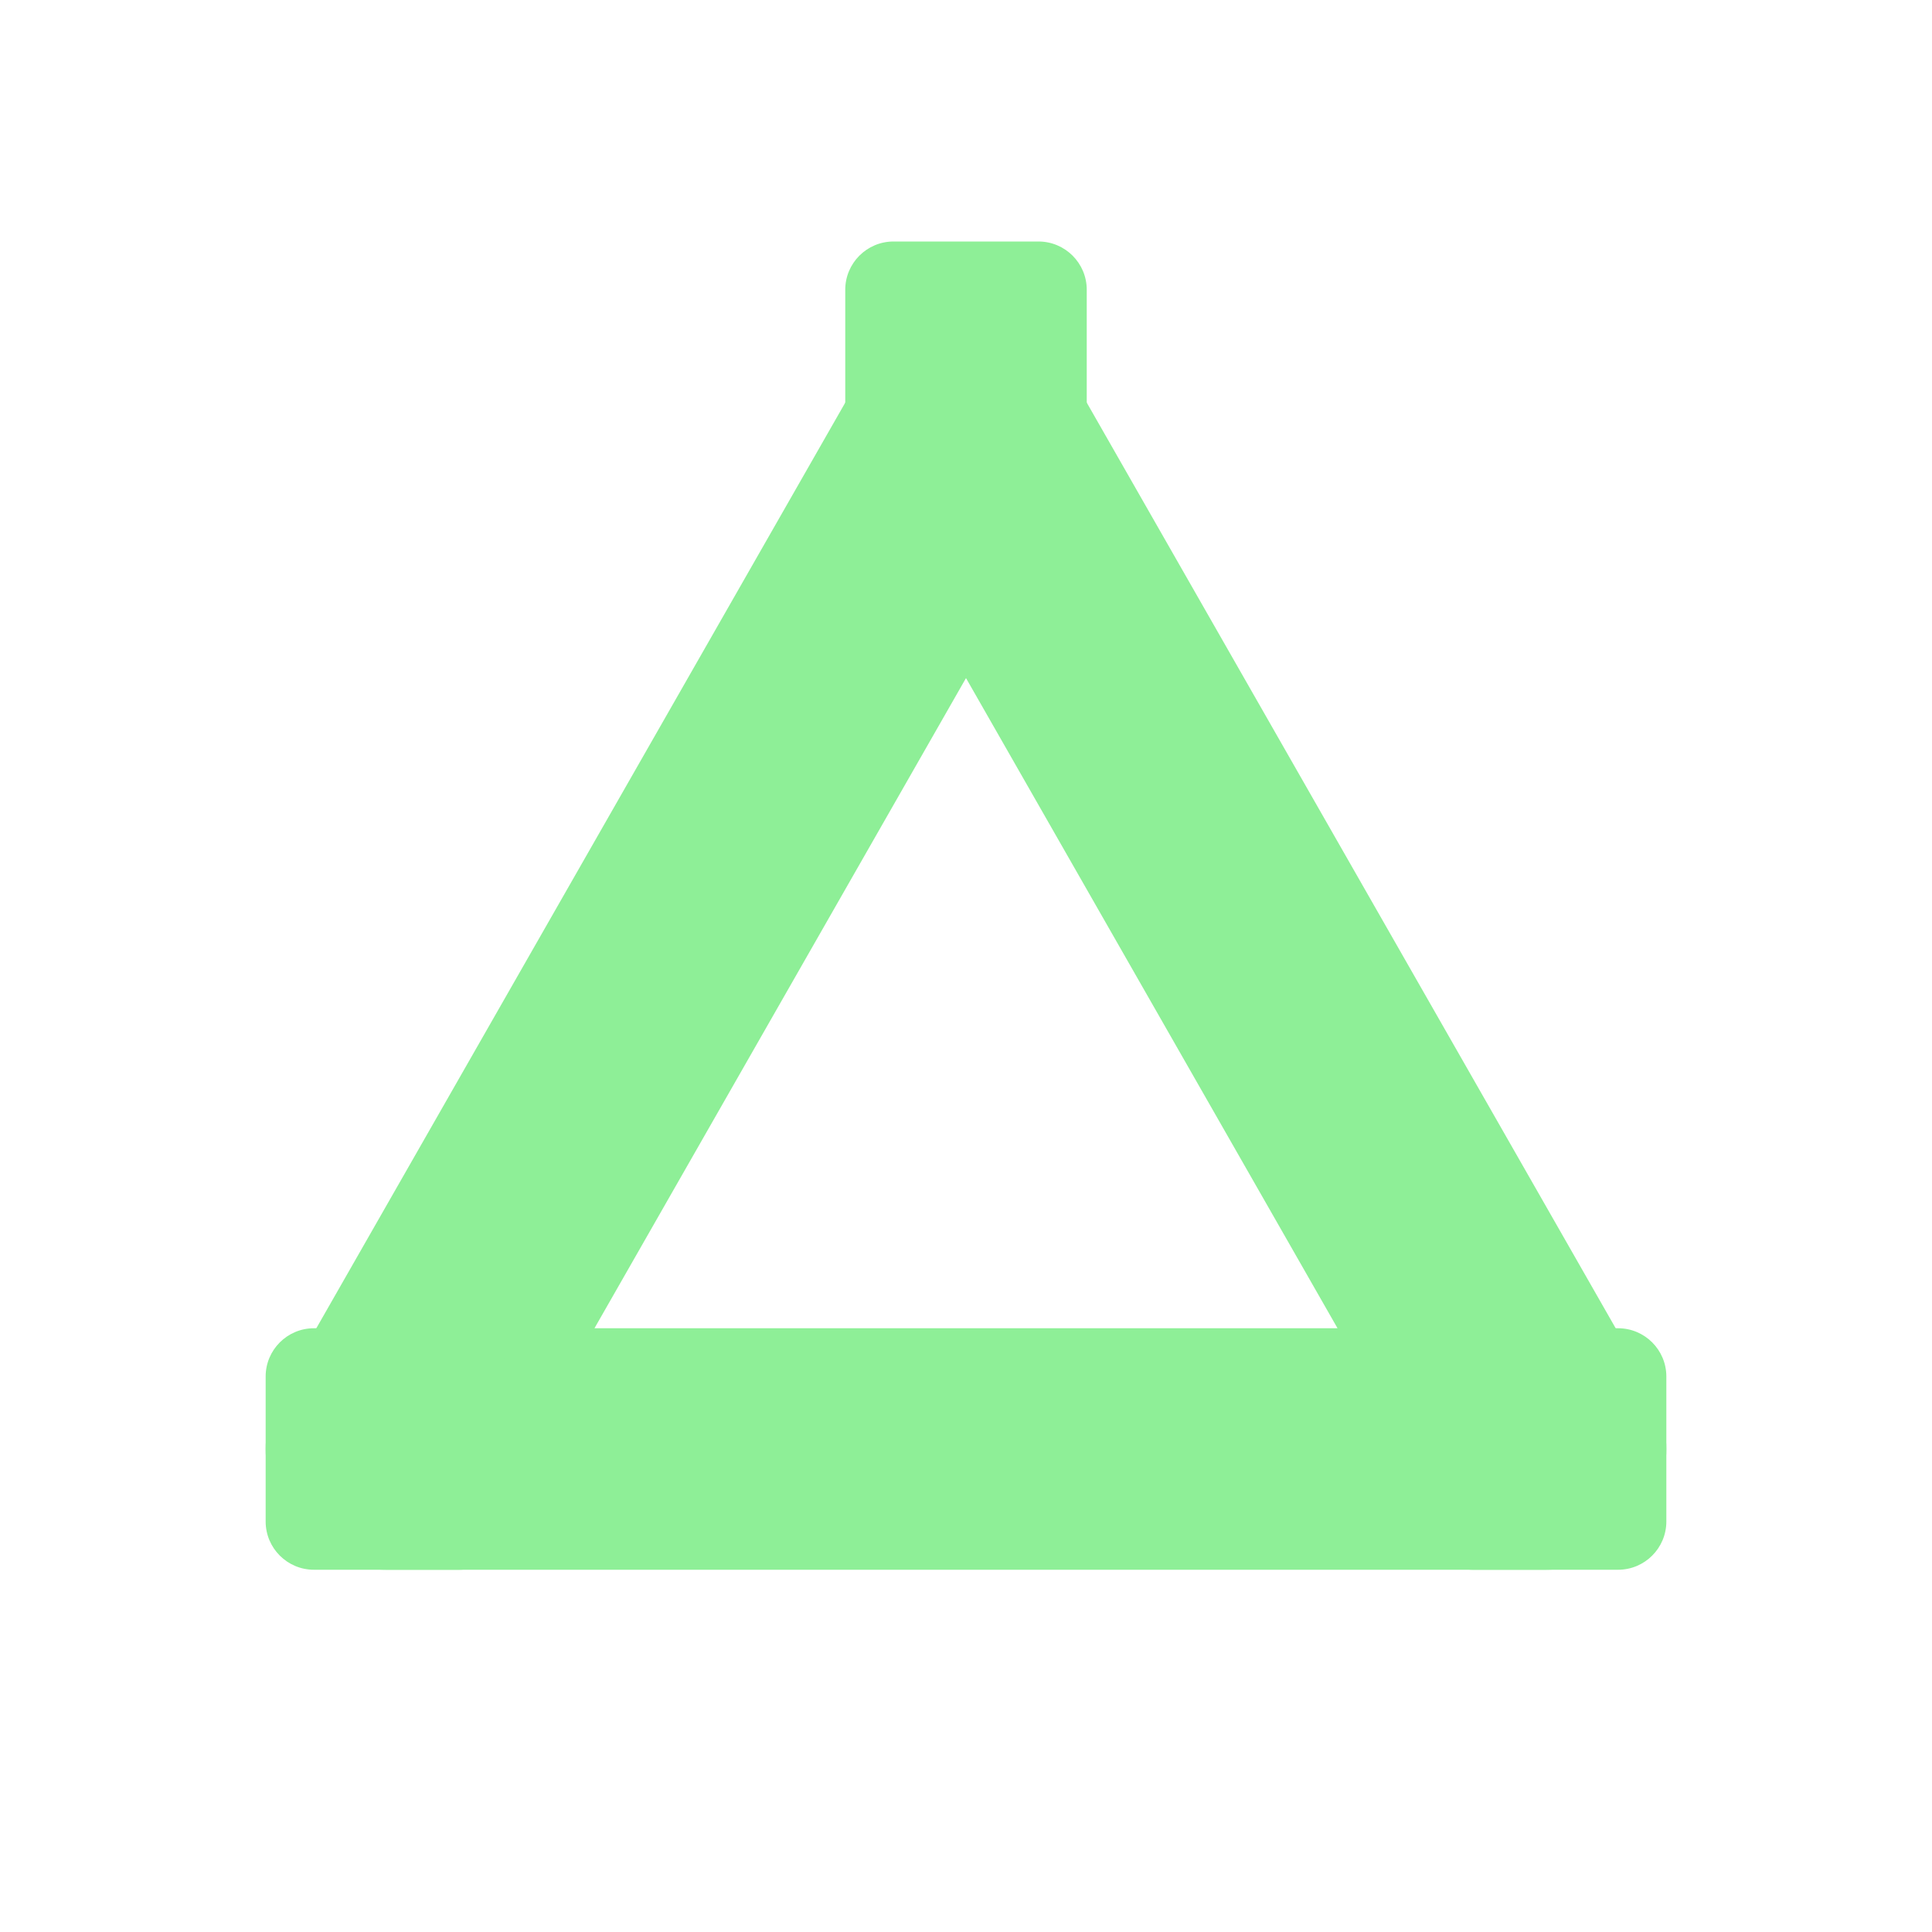
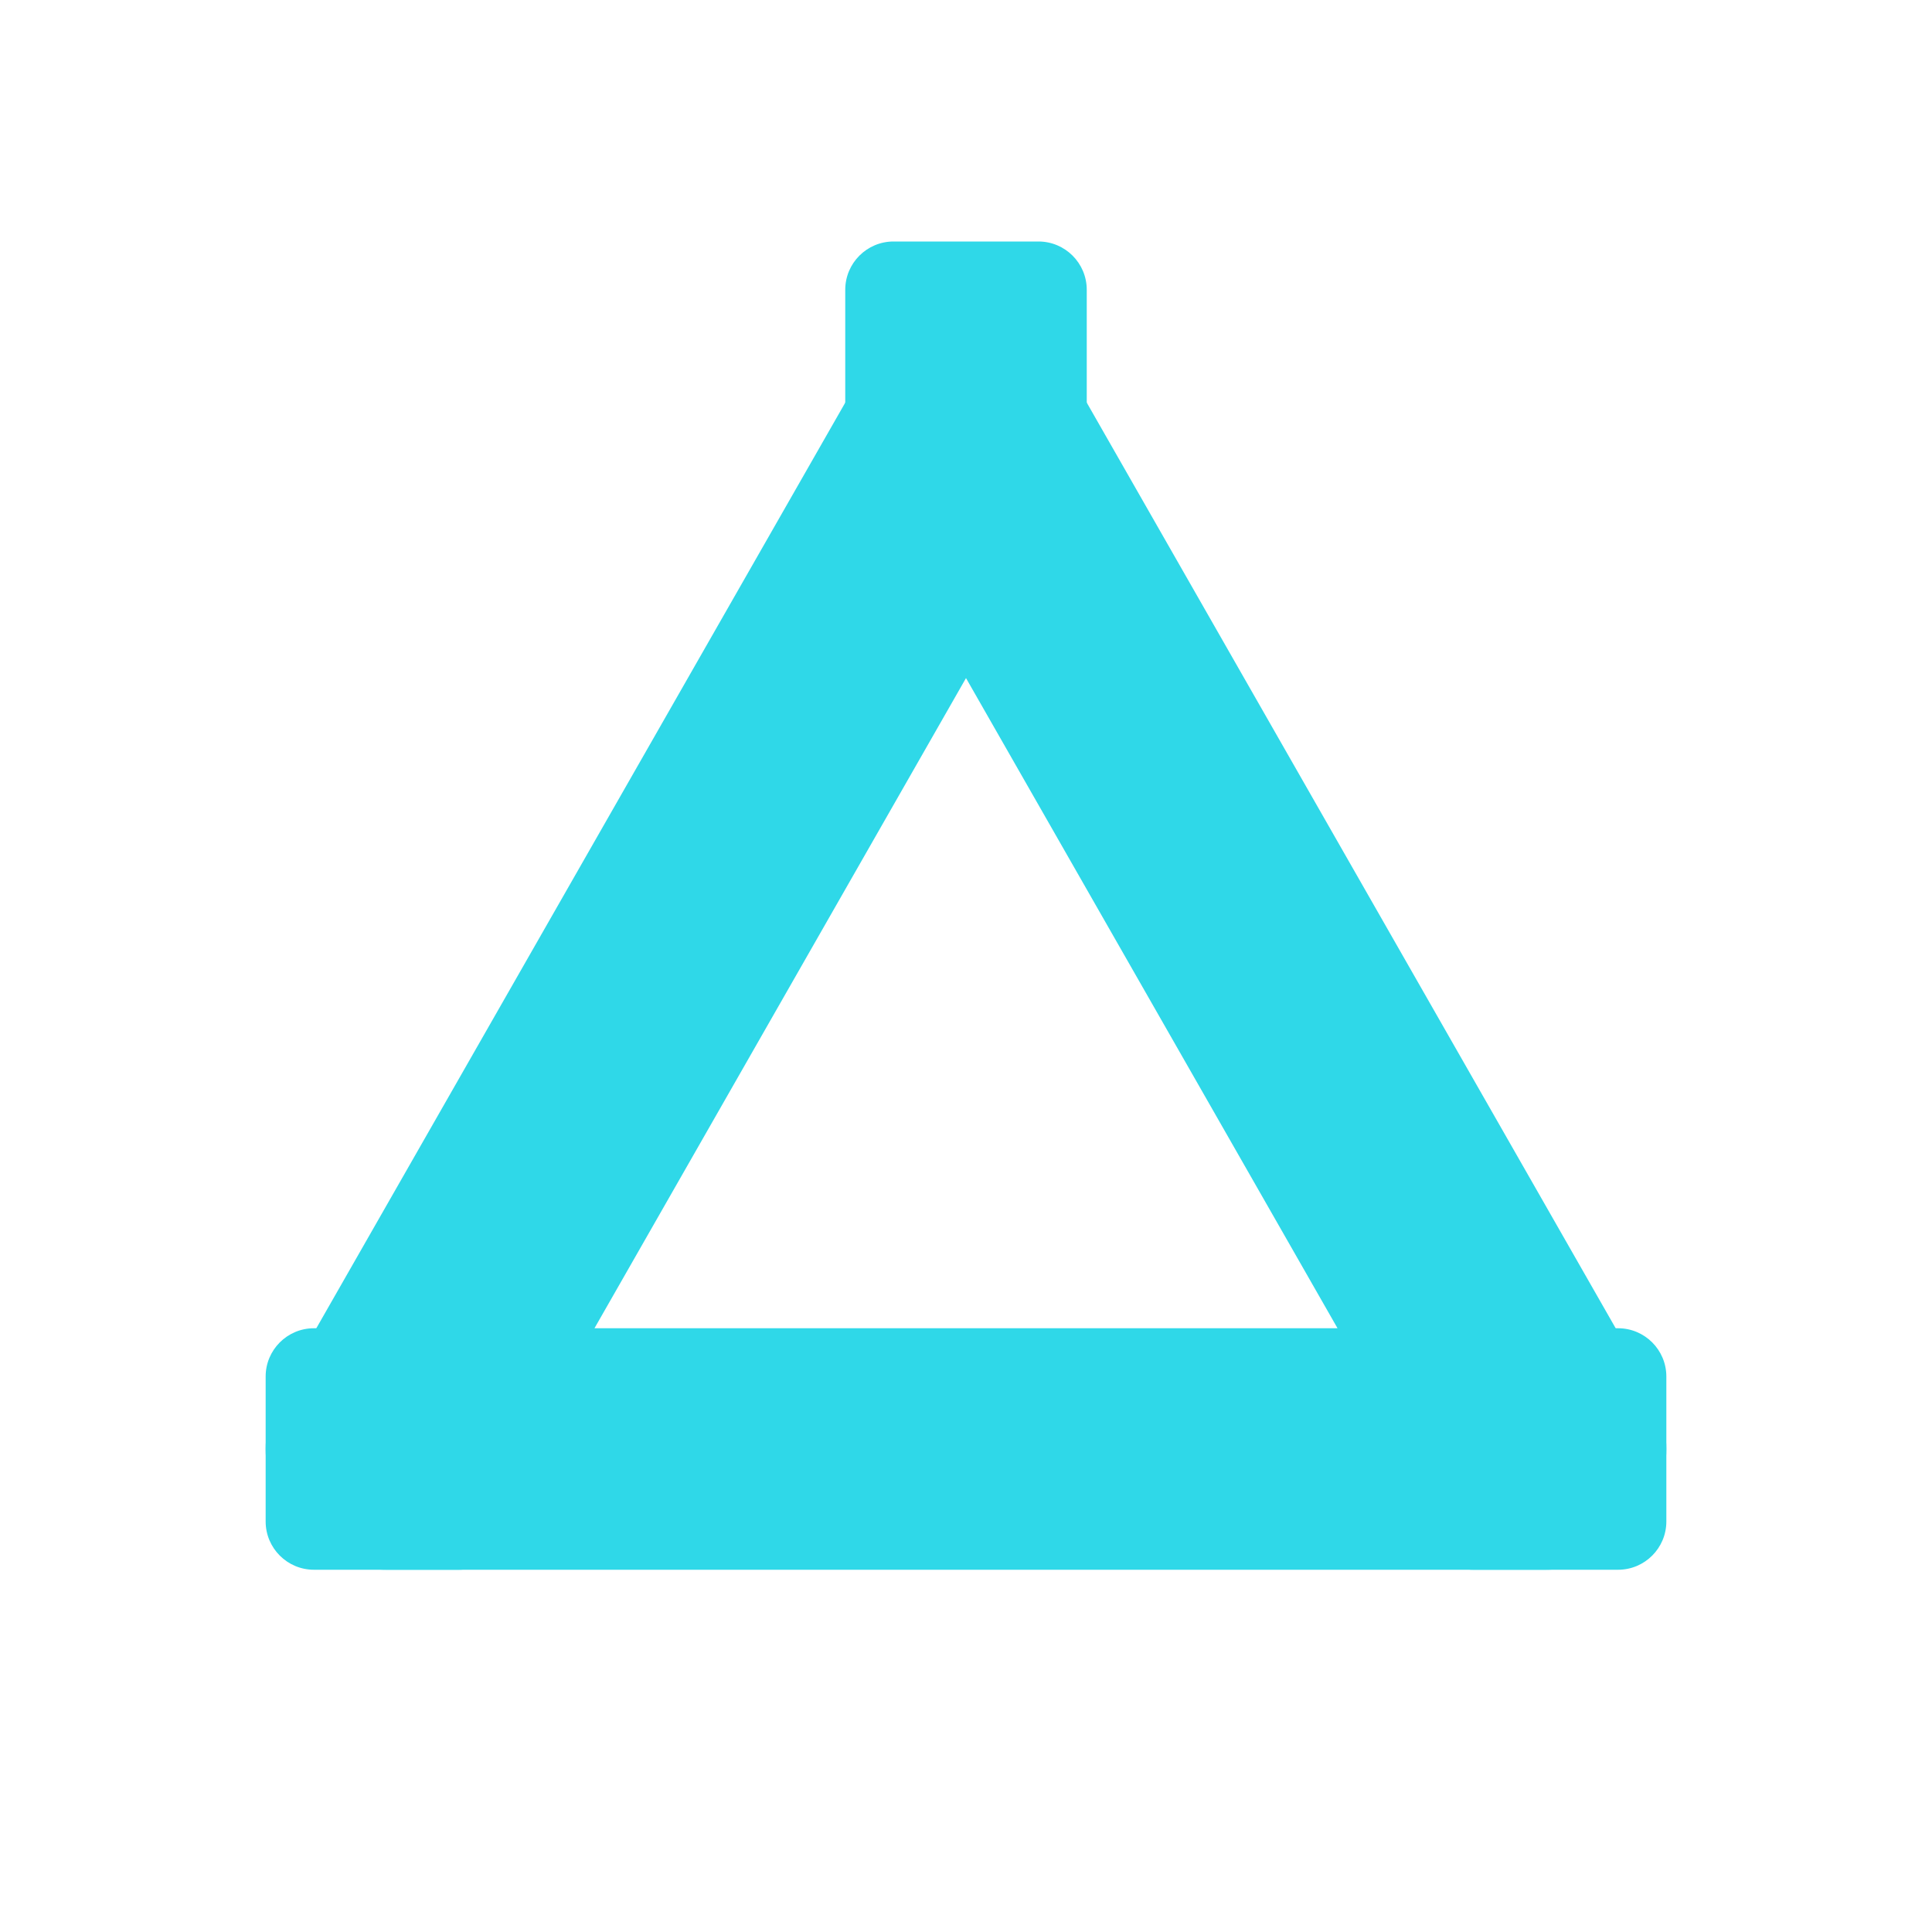
<svg xmlns="http://www.w3.org/2000/svg" width="16" height="16">
-   <path d="M8 3.6 L12.8 12 H3.2 Z" fill="none" stroke="#8eef97" stroke-width="2" stroke-linejoin="round" />
-   <rect x="7" y="2" width="2" height="2" rx="0.4" fill="#8eef97" />
-   <rect x="11.8" y="11" width="2" height="2" rx="0.4" fill="#8eef97" />
-   <rect x="2.2" y="11" width="2" height="2" rx="0.4" fill="#8eef97" />
+   <path d="M8 3.6 L12.8 12 H3.2 Z" fill="none" stroke="#2fd8e8" stroke-width="2" stroke-linejoin="round" />
+   <rect x="7" y="2" width="2" height="2" rx="0.4" fill="#2fd8e8" />
+   <rect x="11.8" y="11" width="2" height="2" rx="0.4" fill="#2fd8e8" />
+   <rect x="2.2" y="11" width="2" height="2" rx="0.4" fill="#2fd8e8" />
</svg>
